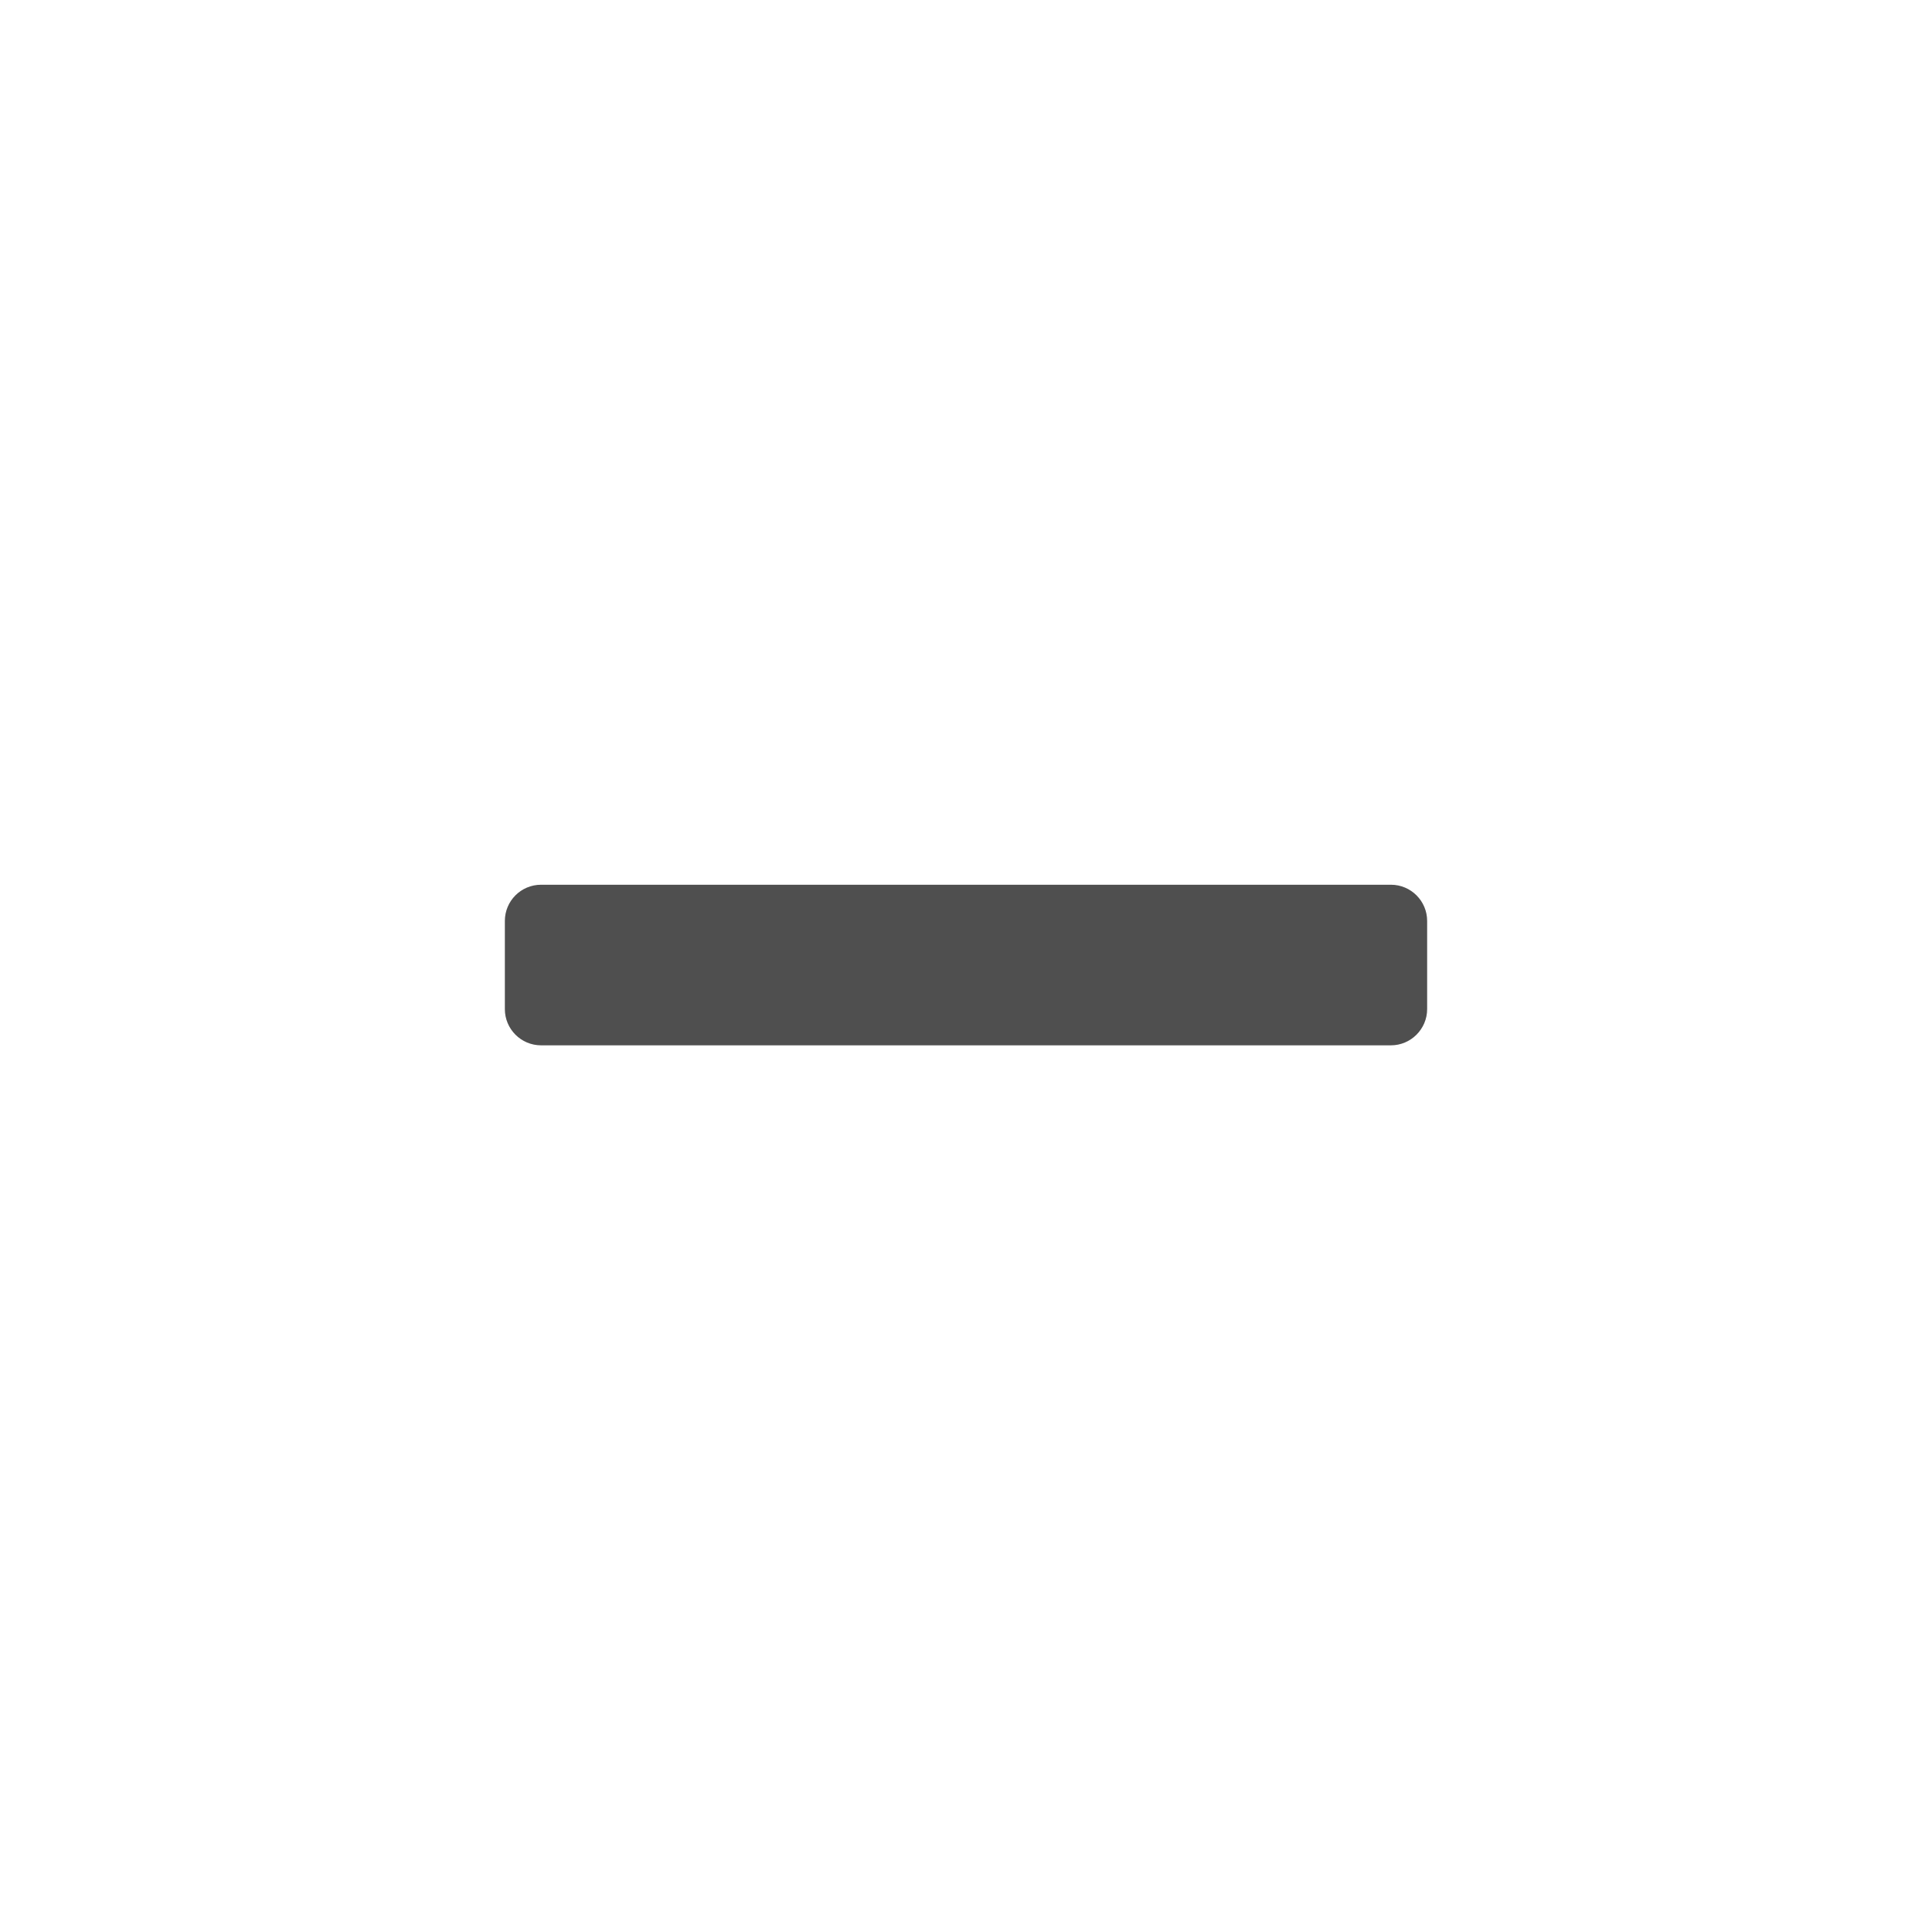
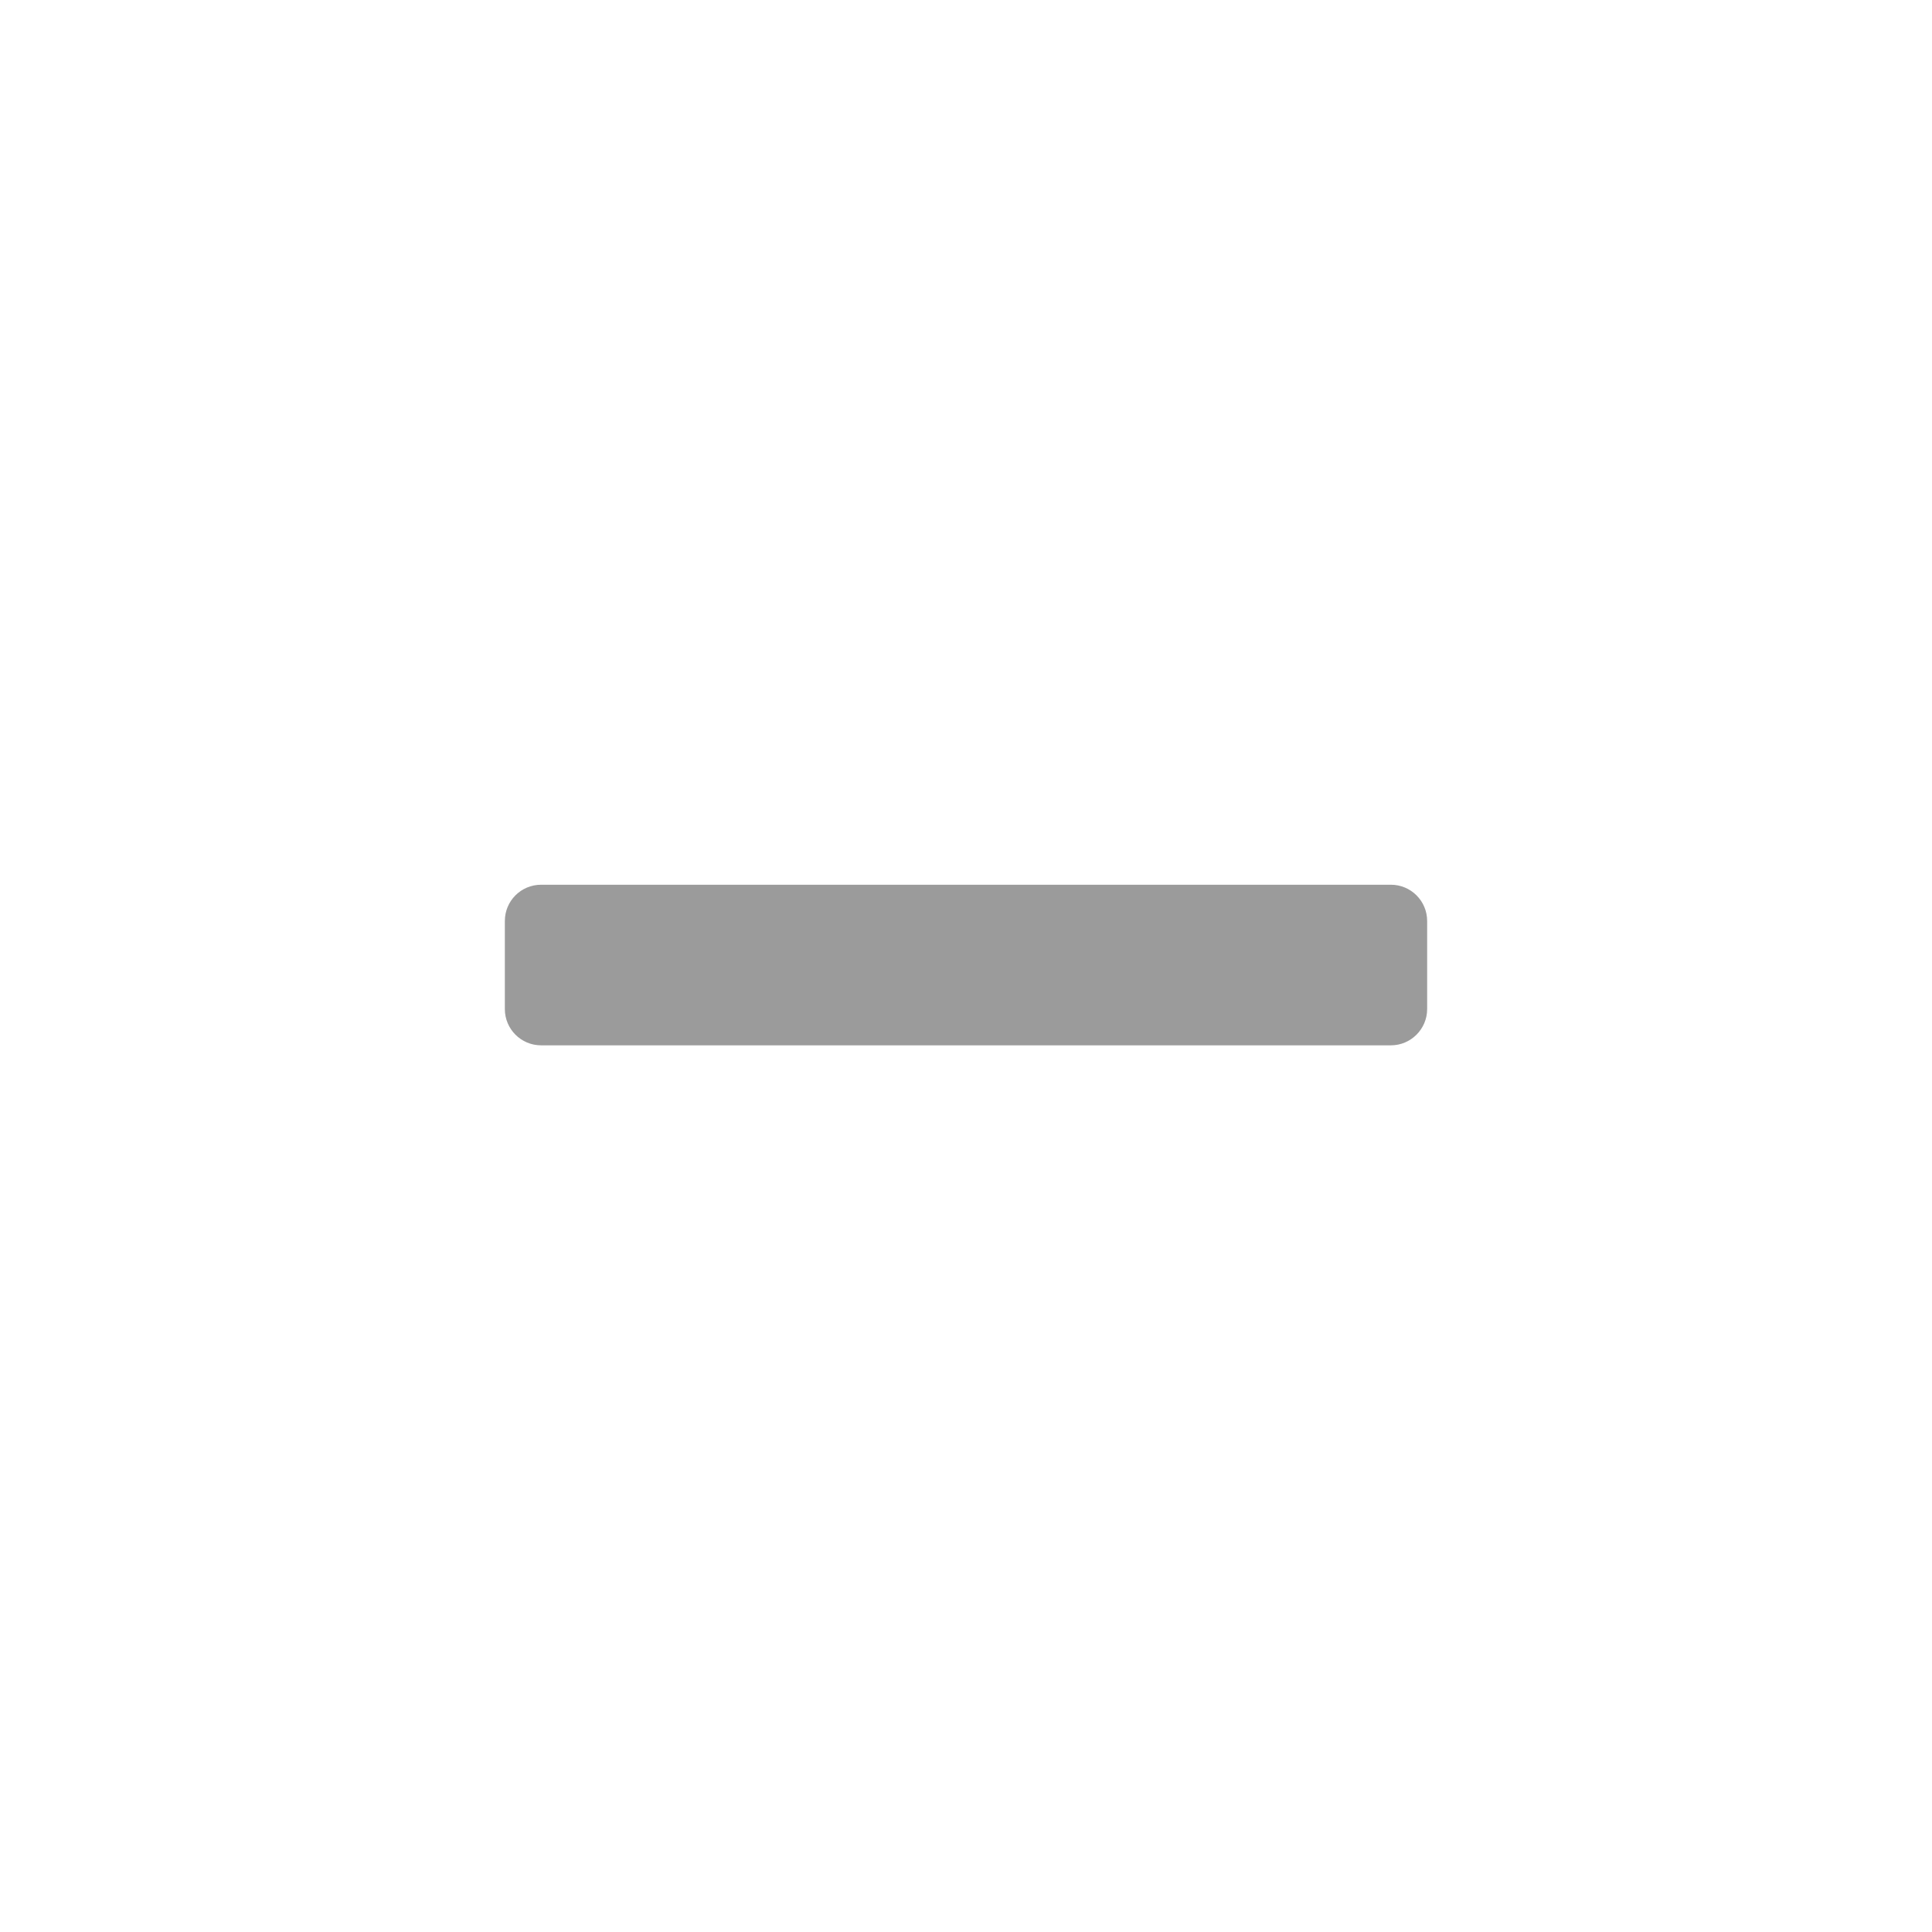
<svg xmlns="http://www.w3.org/2000/svg" width="16" height="16" viewBox="0 0 16 16" fill="none">
-   <path d="M11.519 7.327C11.684 7.327 11.819 7.461 11.819 7.627V8.357C11.819 8.522 11.684 8.657 11.519 8.657H4.481C4.315 8.657 4.181 8.522 4.181 8.357V7.627C4.181 7.461 4.315 7.327 4.481 7.327H11.519Z" fill="#4F4F4F" />
+   <path d="M11.519 7.327C11.684 7.327 11.819 7.461 11.819 7.627V8.357C11.819 8.522 11.684 8.657 11.519 8.657H4.481C4.315 8.657 4.181 8.522 4.181 8.357V7.627C4.181 7.461 4.315 7.327 4.481 7.327H11.519Z" fill="#9B9B9B" />
</svg>
